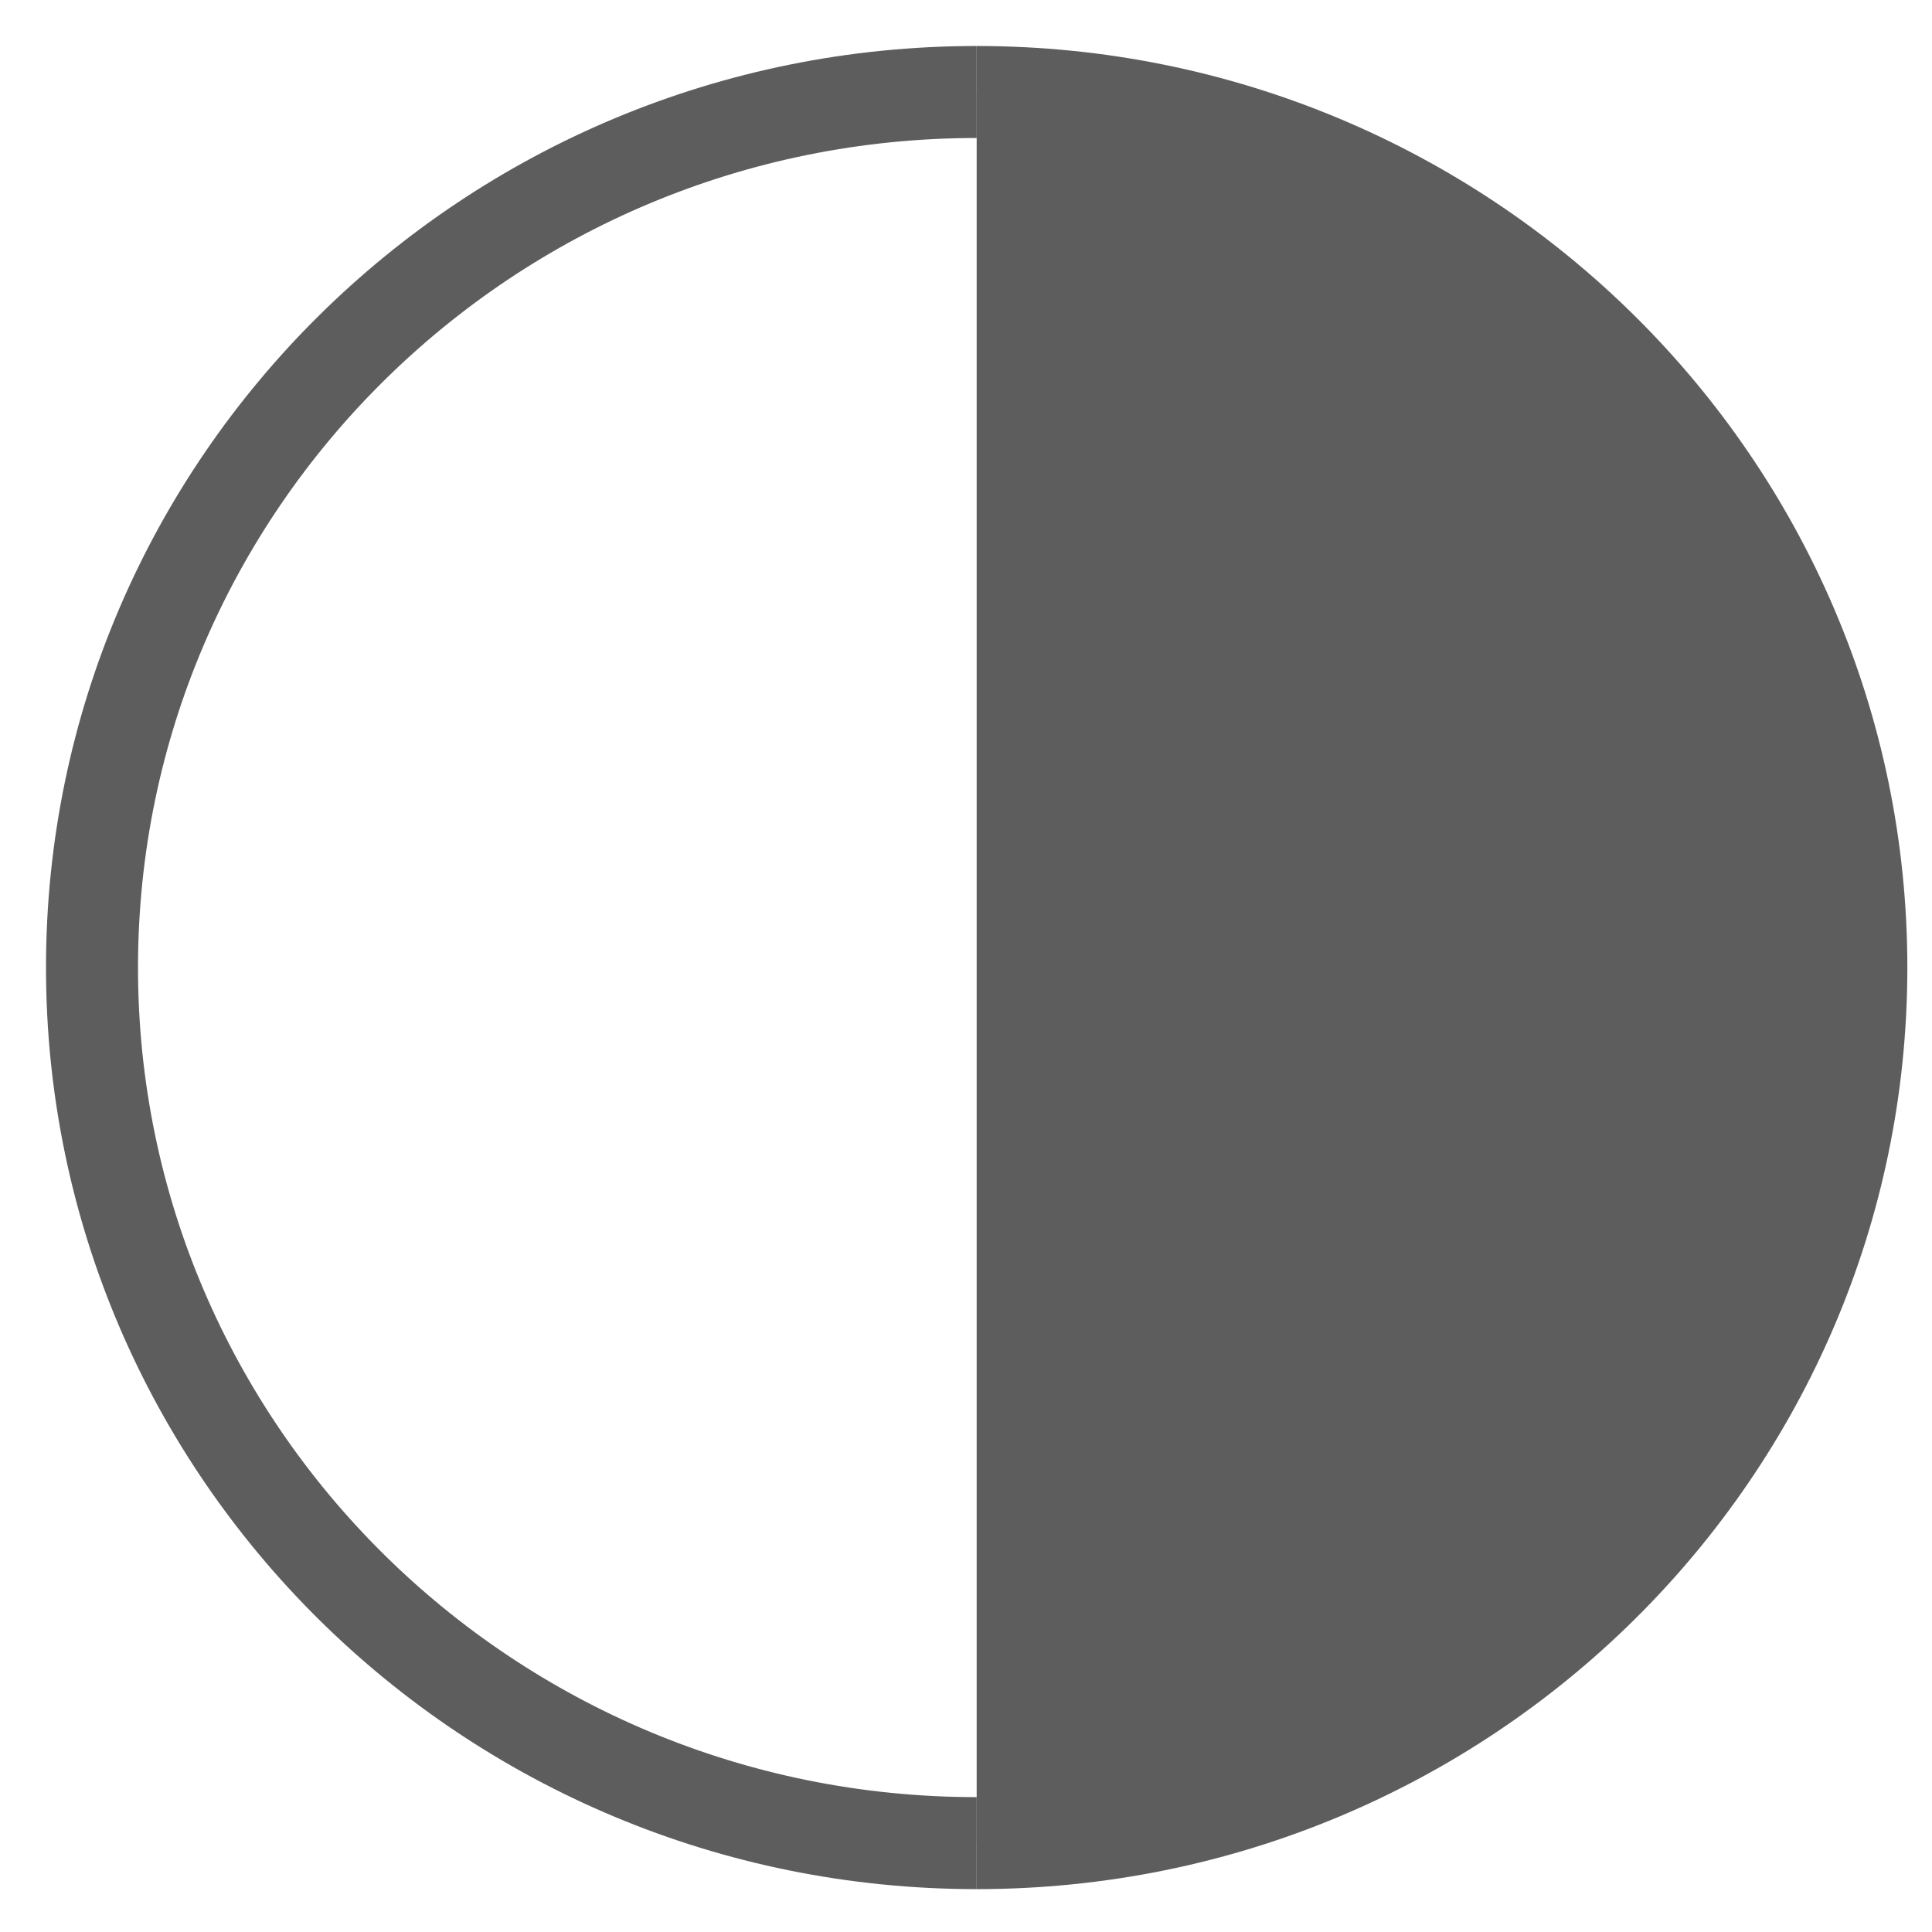
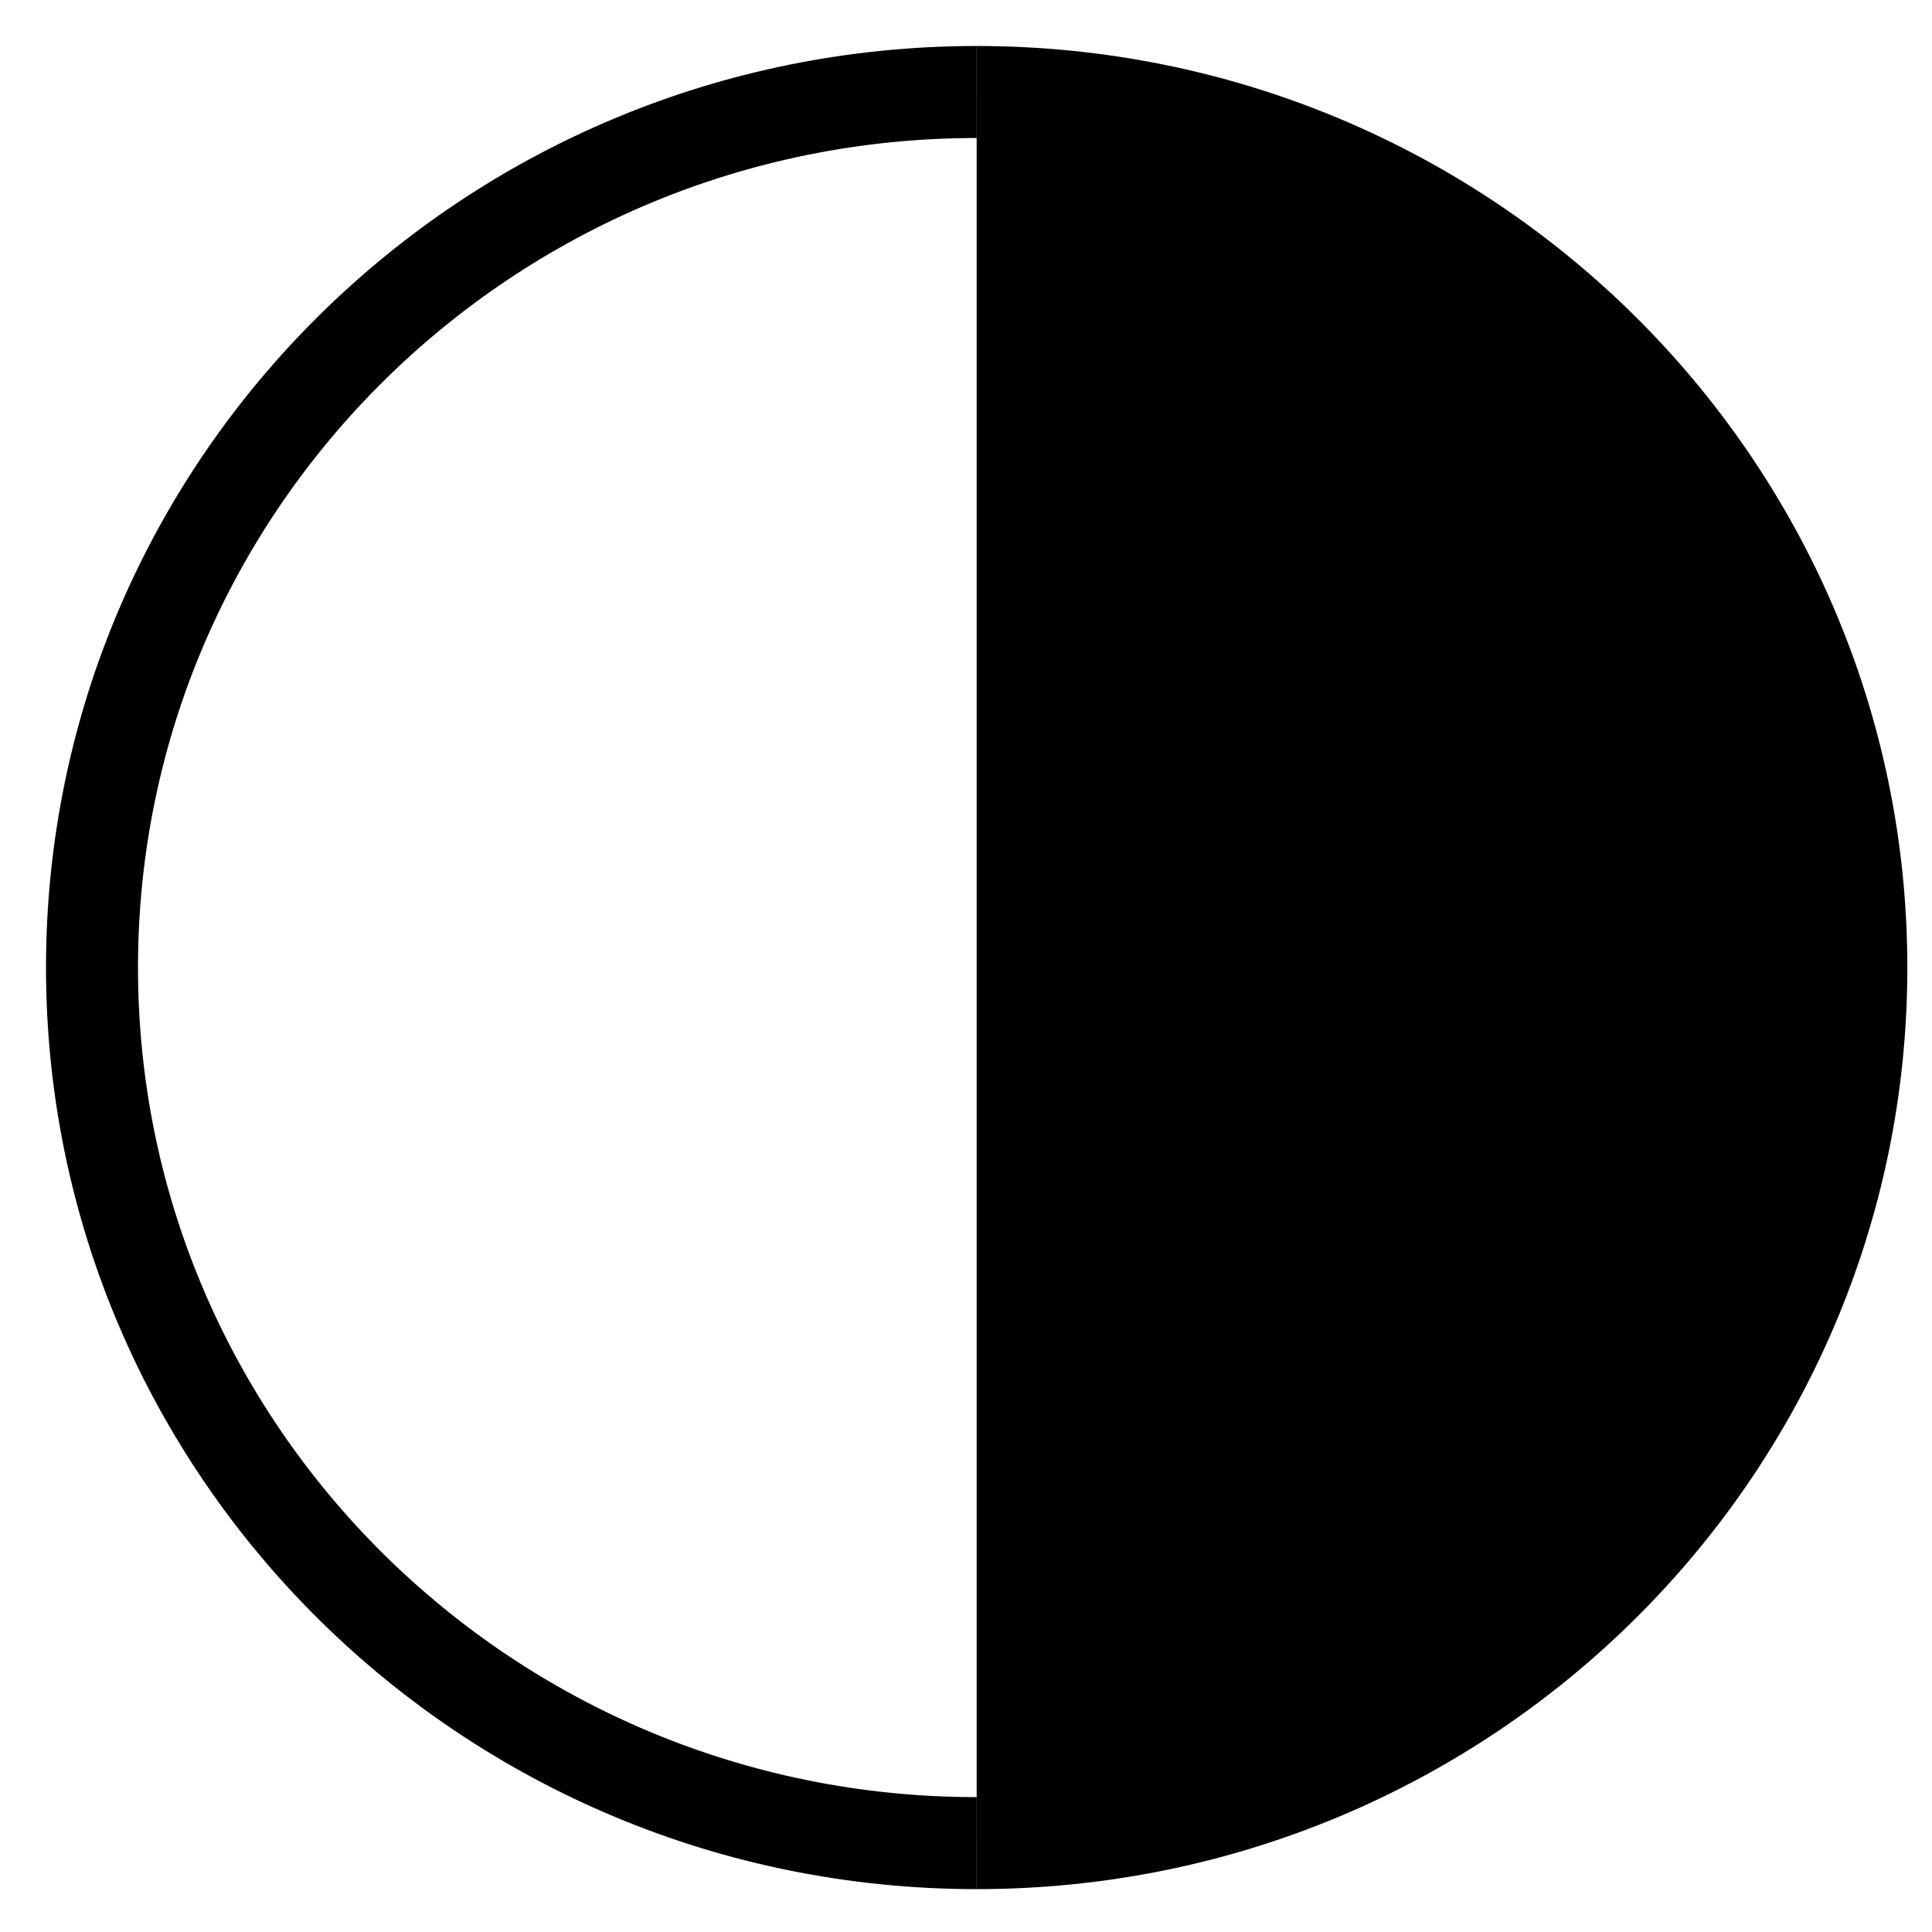
<svg xmlns="http://www.w3.org/2000/svg" width="21" height="21" viewBox="0 0 21 21">
-   <g stroke="#5D5D5D" fill="none" fill-rule="evenodd">
-     <path d="M10.616 20.034c5.311 0 9.616-4.26 9.616-9.517C20.232 5.261 15.927 1 10.616 1" fill="#5D5D5D" />
+   <g stroke="#000" fill="none" fill-rule="evenodd" class="svg-stroke">
+     <path d="M10.616 20.034c5.311 0 9.616-4.26 9.616-9.517C20.232 5.261 15.927 1 10.616 1" fill="#000" class="svg-fill" />
    <path d="M10.616 1C5.306 1 1 5.261 1 10.517c0 5.256 4.305 9.517 9.616 9.517" />
  </g>
</svg>
